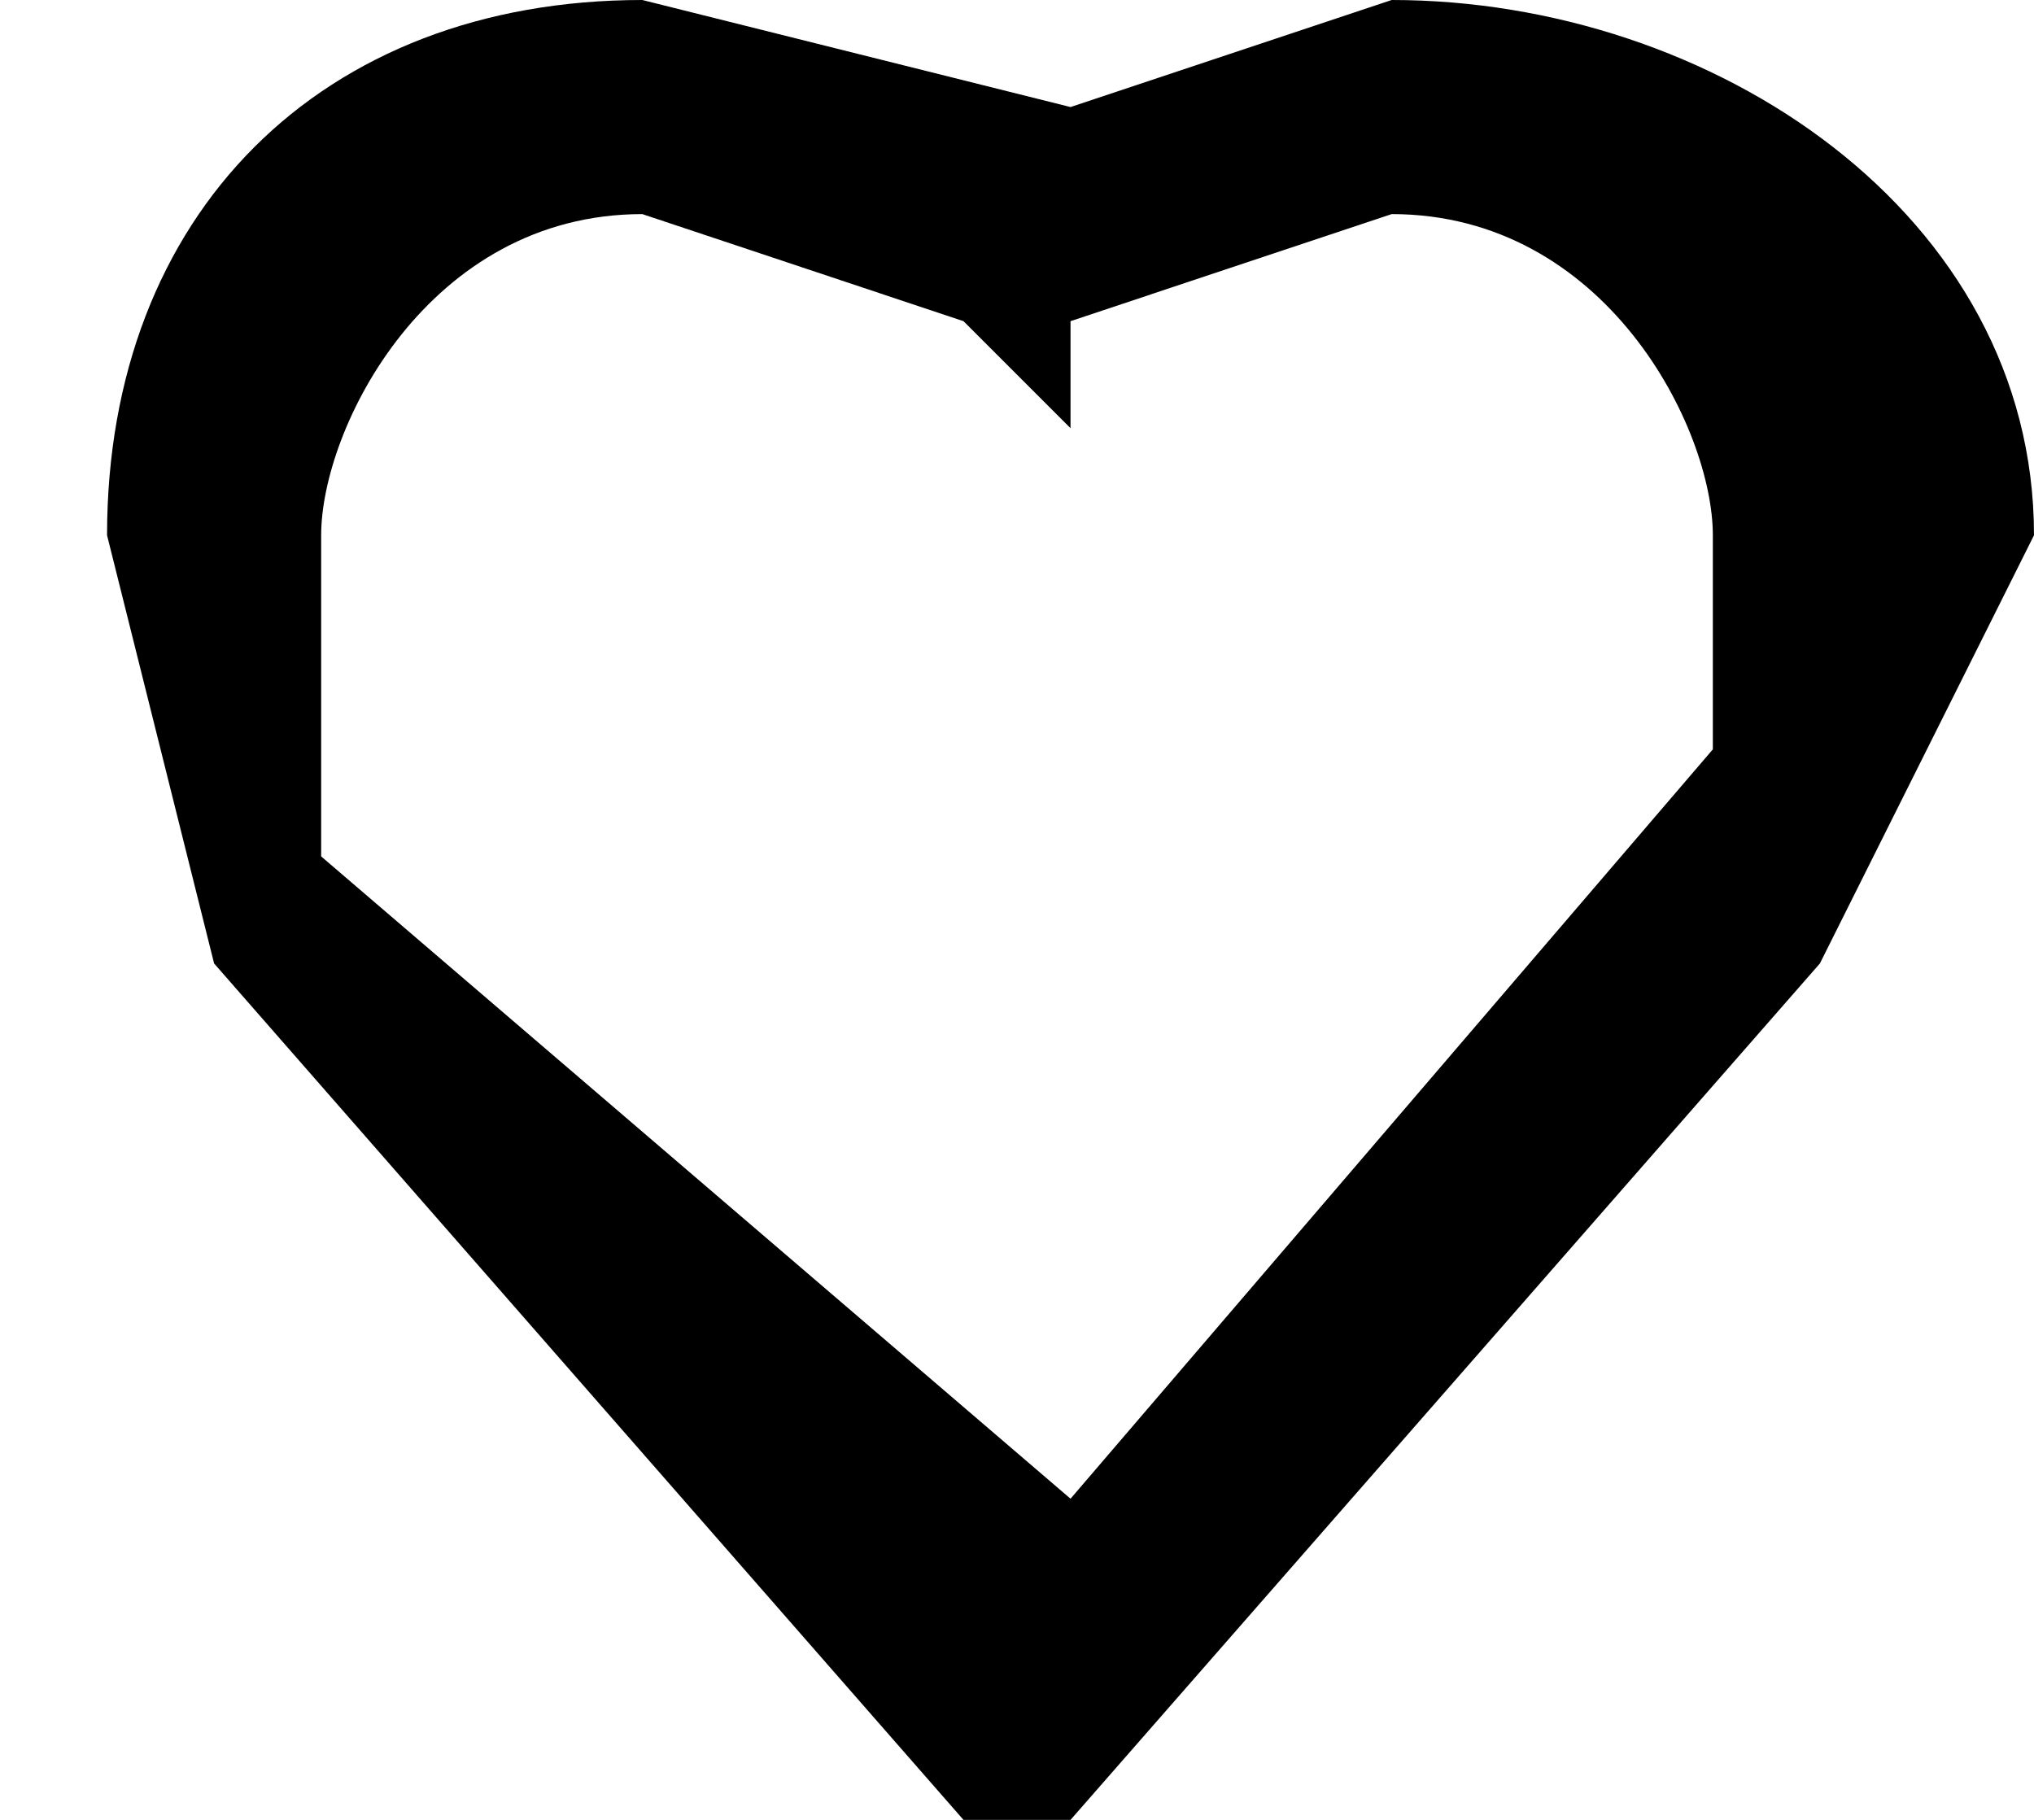
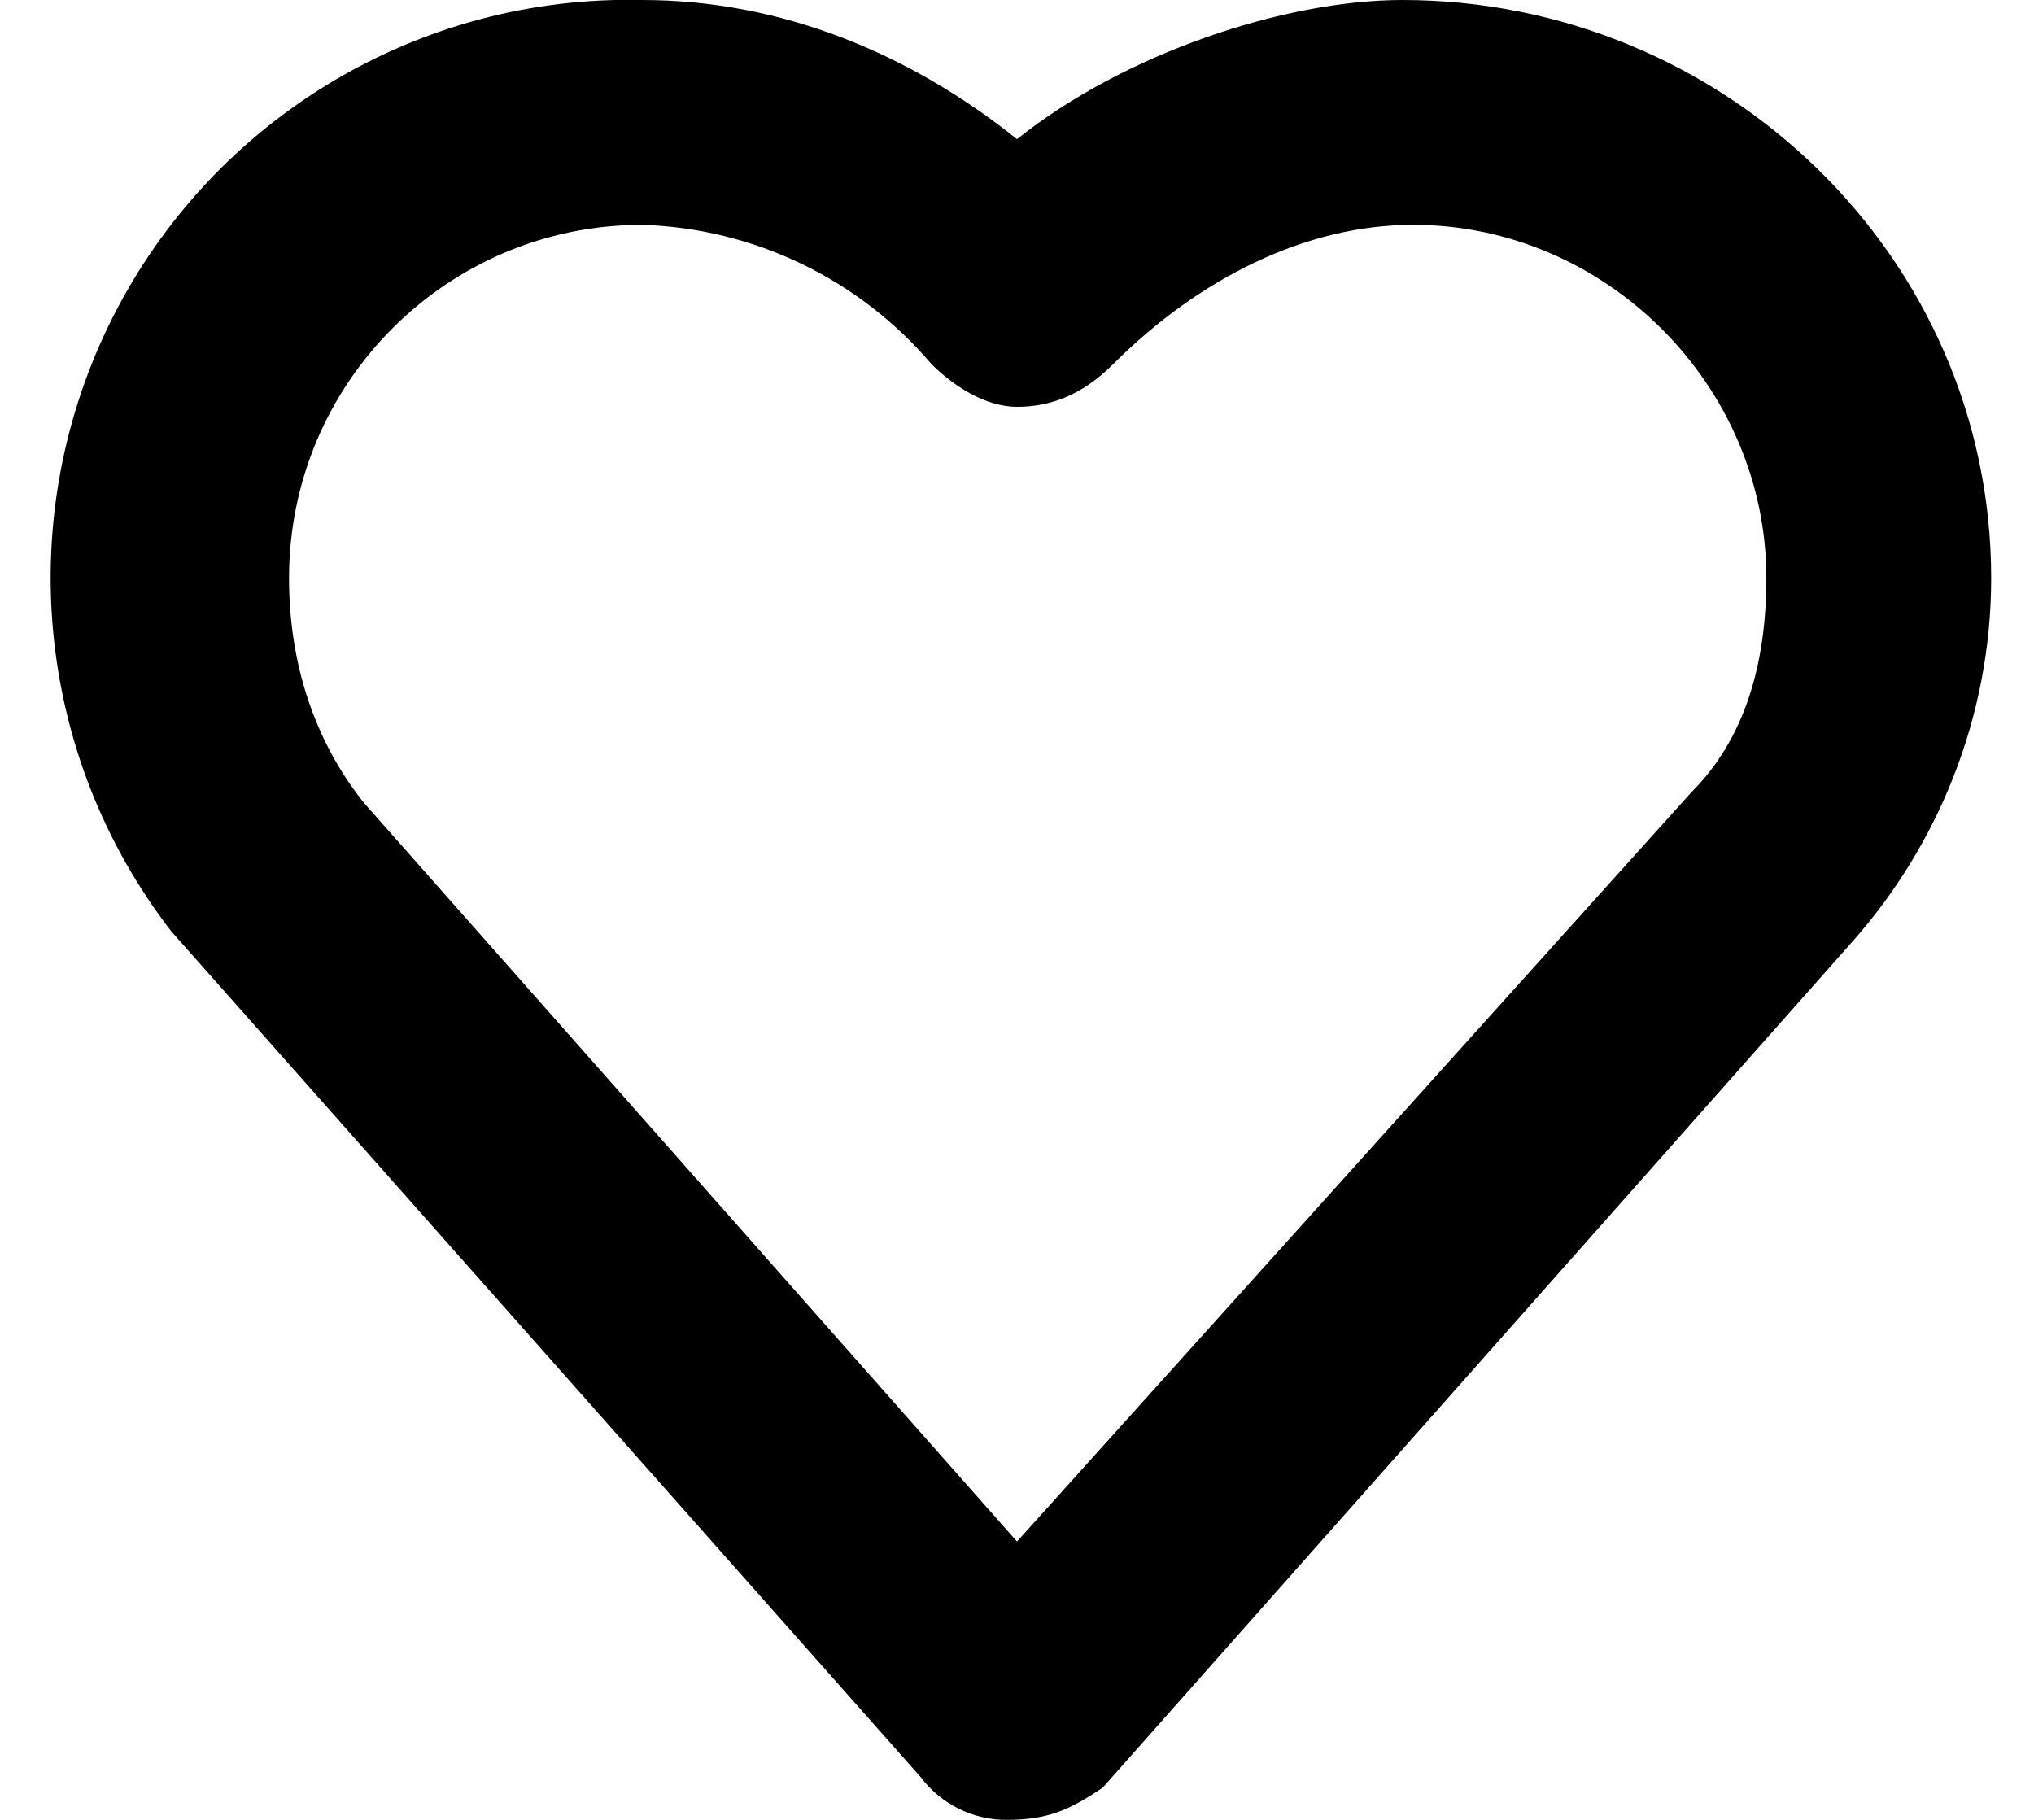
- <svg xmlns="http://www.w3.org/2000/svg" width="19" height="17" fill="none">
-   <path d="M9 17 2 9 1 5c0-3 2-5 5-5l4 1 3-1c3 0 6 2 6 5l-2 4-7 8H9ZM3 8l7 6 6-7V5c0-1-1-3-3-3l-3 1v1L9 3 6 2C4 2 3 4 3 5v3Z" fill="#000" />
+ <svg xmlns="http://www.w3.org/2000/svg" width="19" height="17" viewBox="0 0 19 17" fill="none">
+   <path d="M9.4 17a1 1 0 0 1-.8-.4l-7-7.9A5.4 5.4 0 0 1 6 0c1.3 0 2.5.5 3.5 1.3C10.5.5 12 0 13.1 0c3 0 5.5 2.4 5.5 5.4 0 1.3-.5 2.5-1.3 3.4l-7 7.9c-.3.2-.5.3-.9.3Zm-6-9.5 6.1 6.9 6.3-7c.5-.5.7-1.2.7-2 0-1.8-1.5-3.3-3.3-3.3-1 0-2 .5-2.8 1.3-.3.3-.6.4-.9.4-.3 0-.6-.2-.8-.4A3.7 3.7 0 0 0 6 2.1a3.3 3.3 0 0 0-3.3 3.3c0 .9.3 1.6.7 2.1Z" fill="#000" />
</svg>
